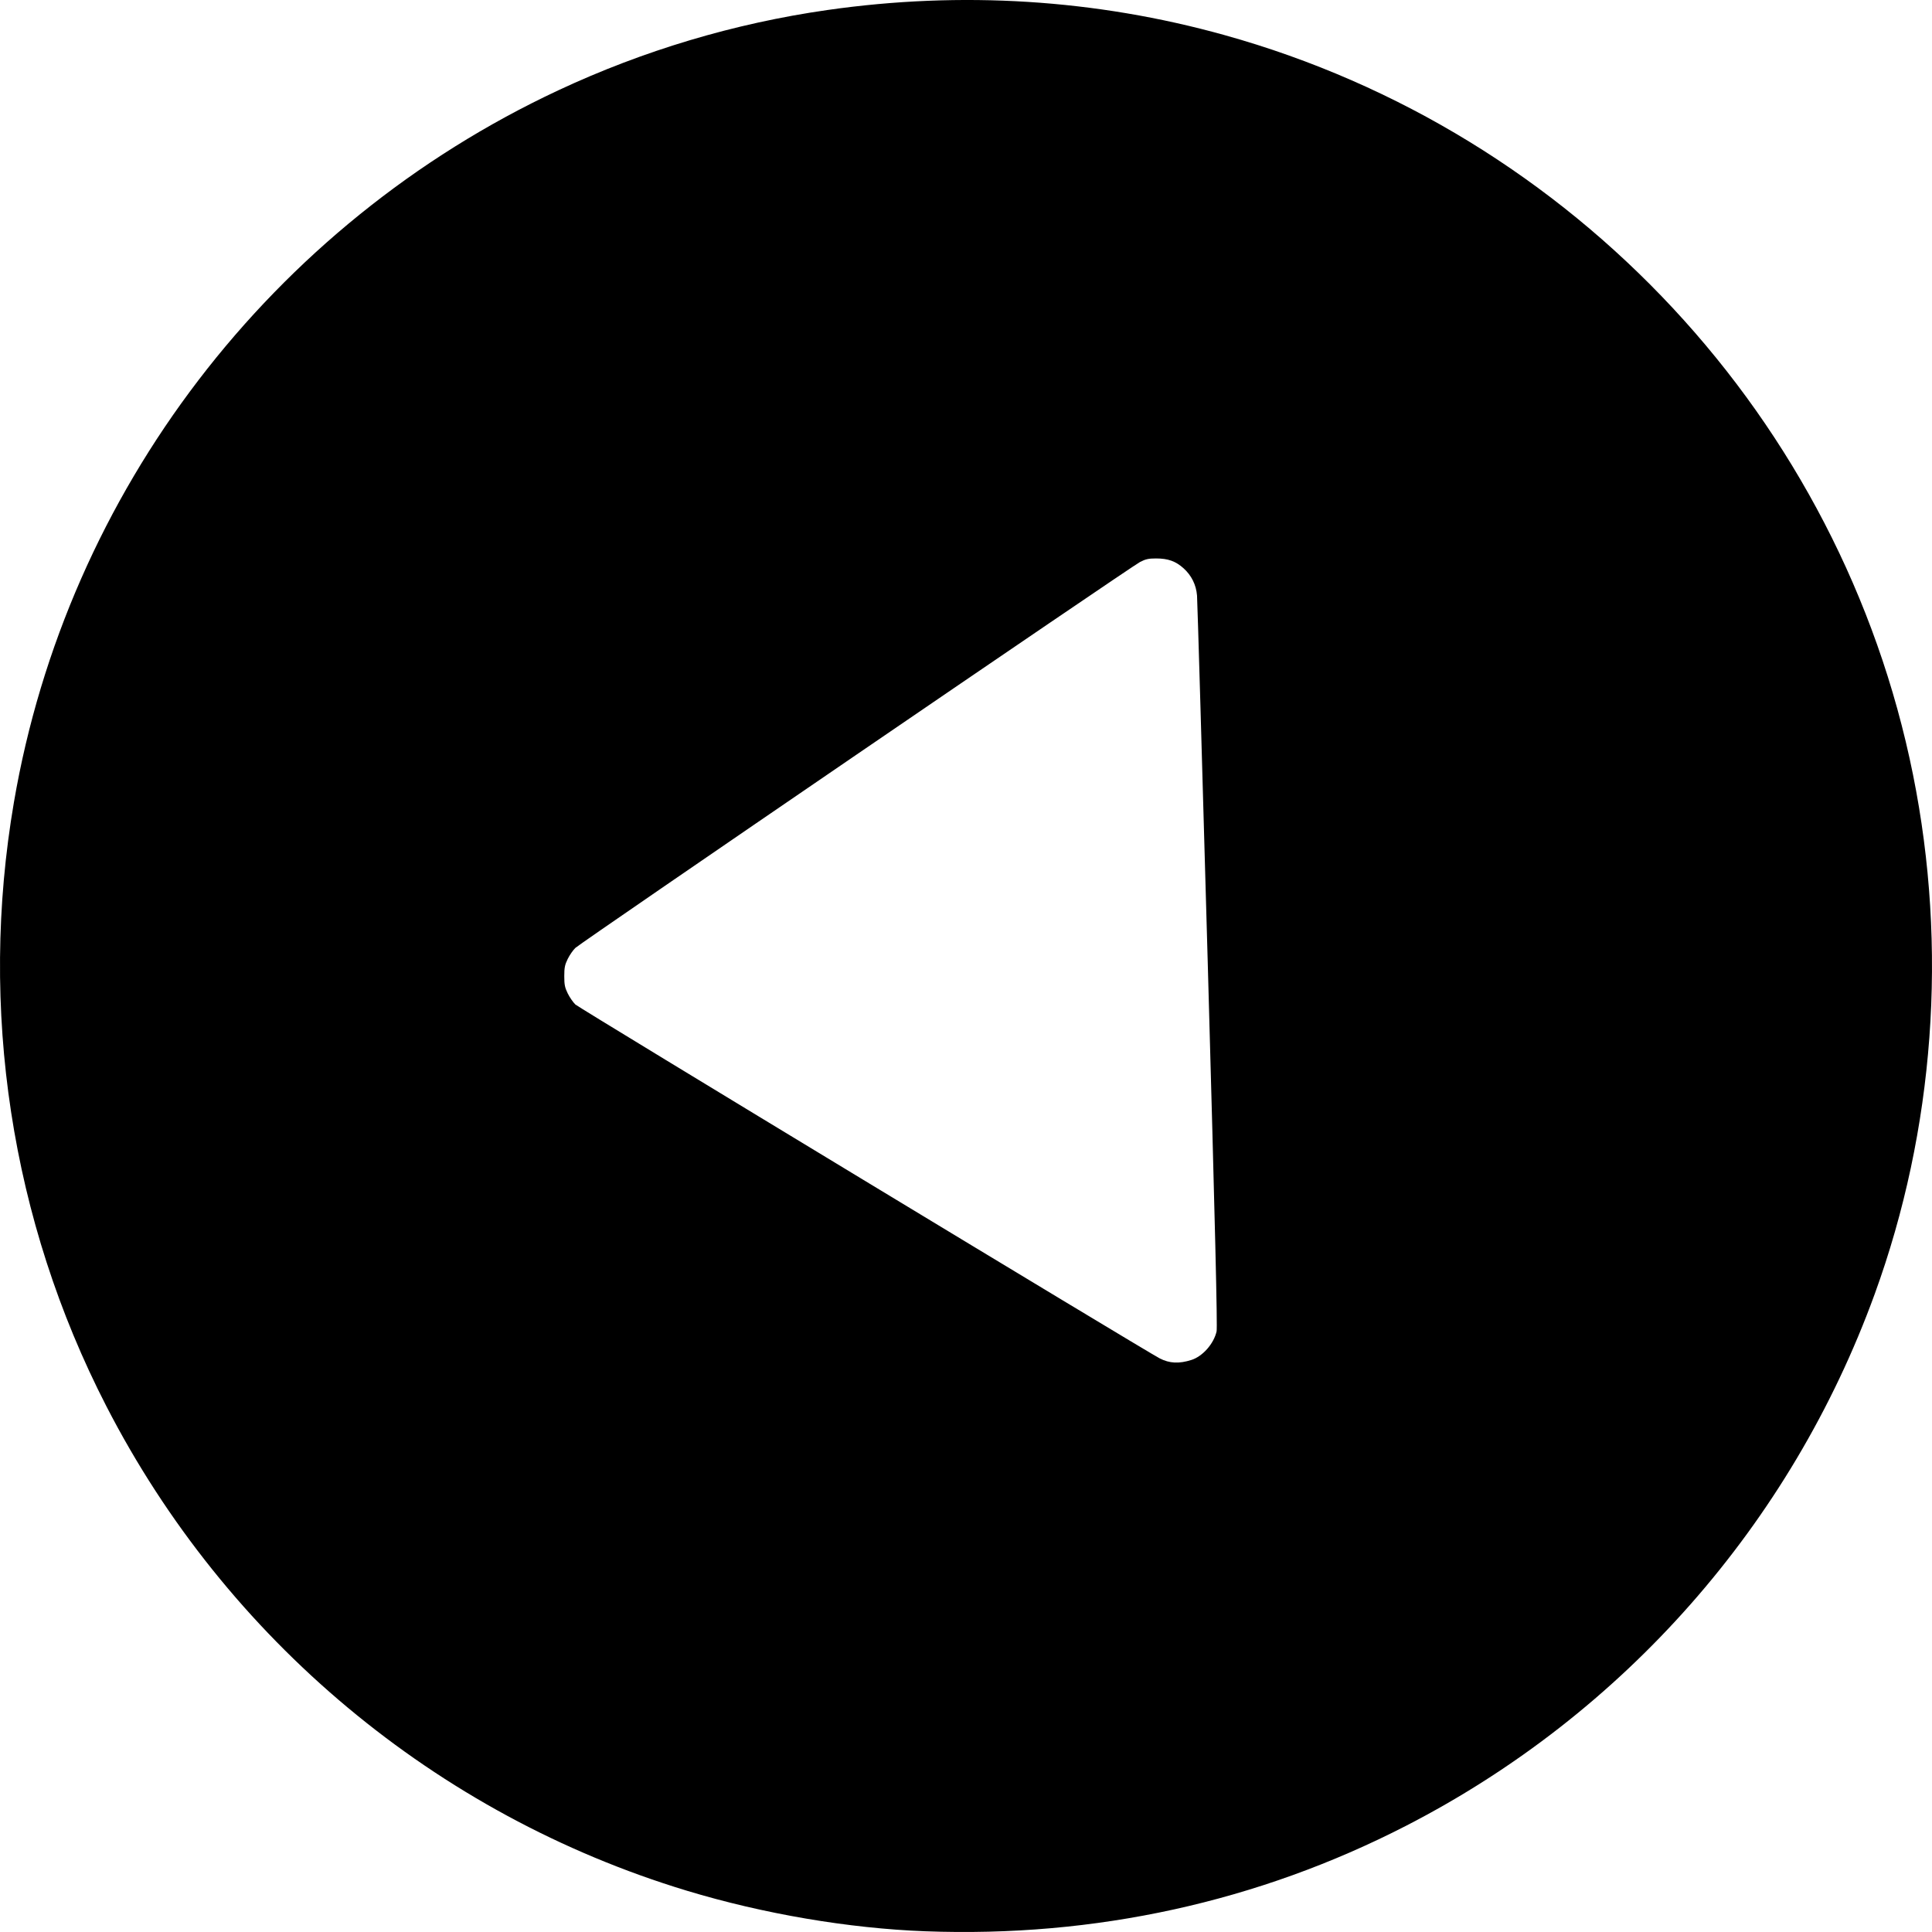
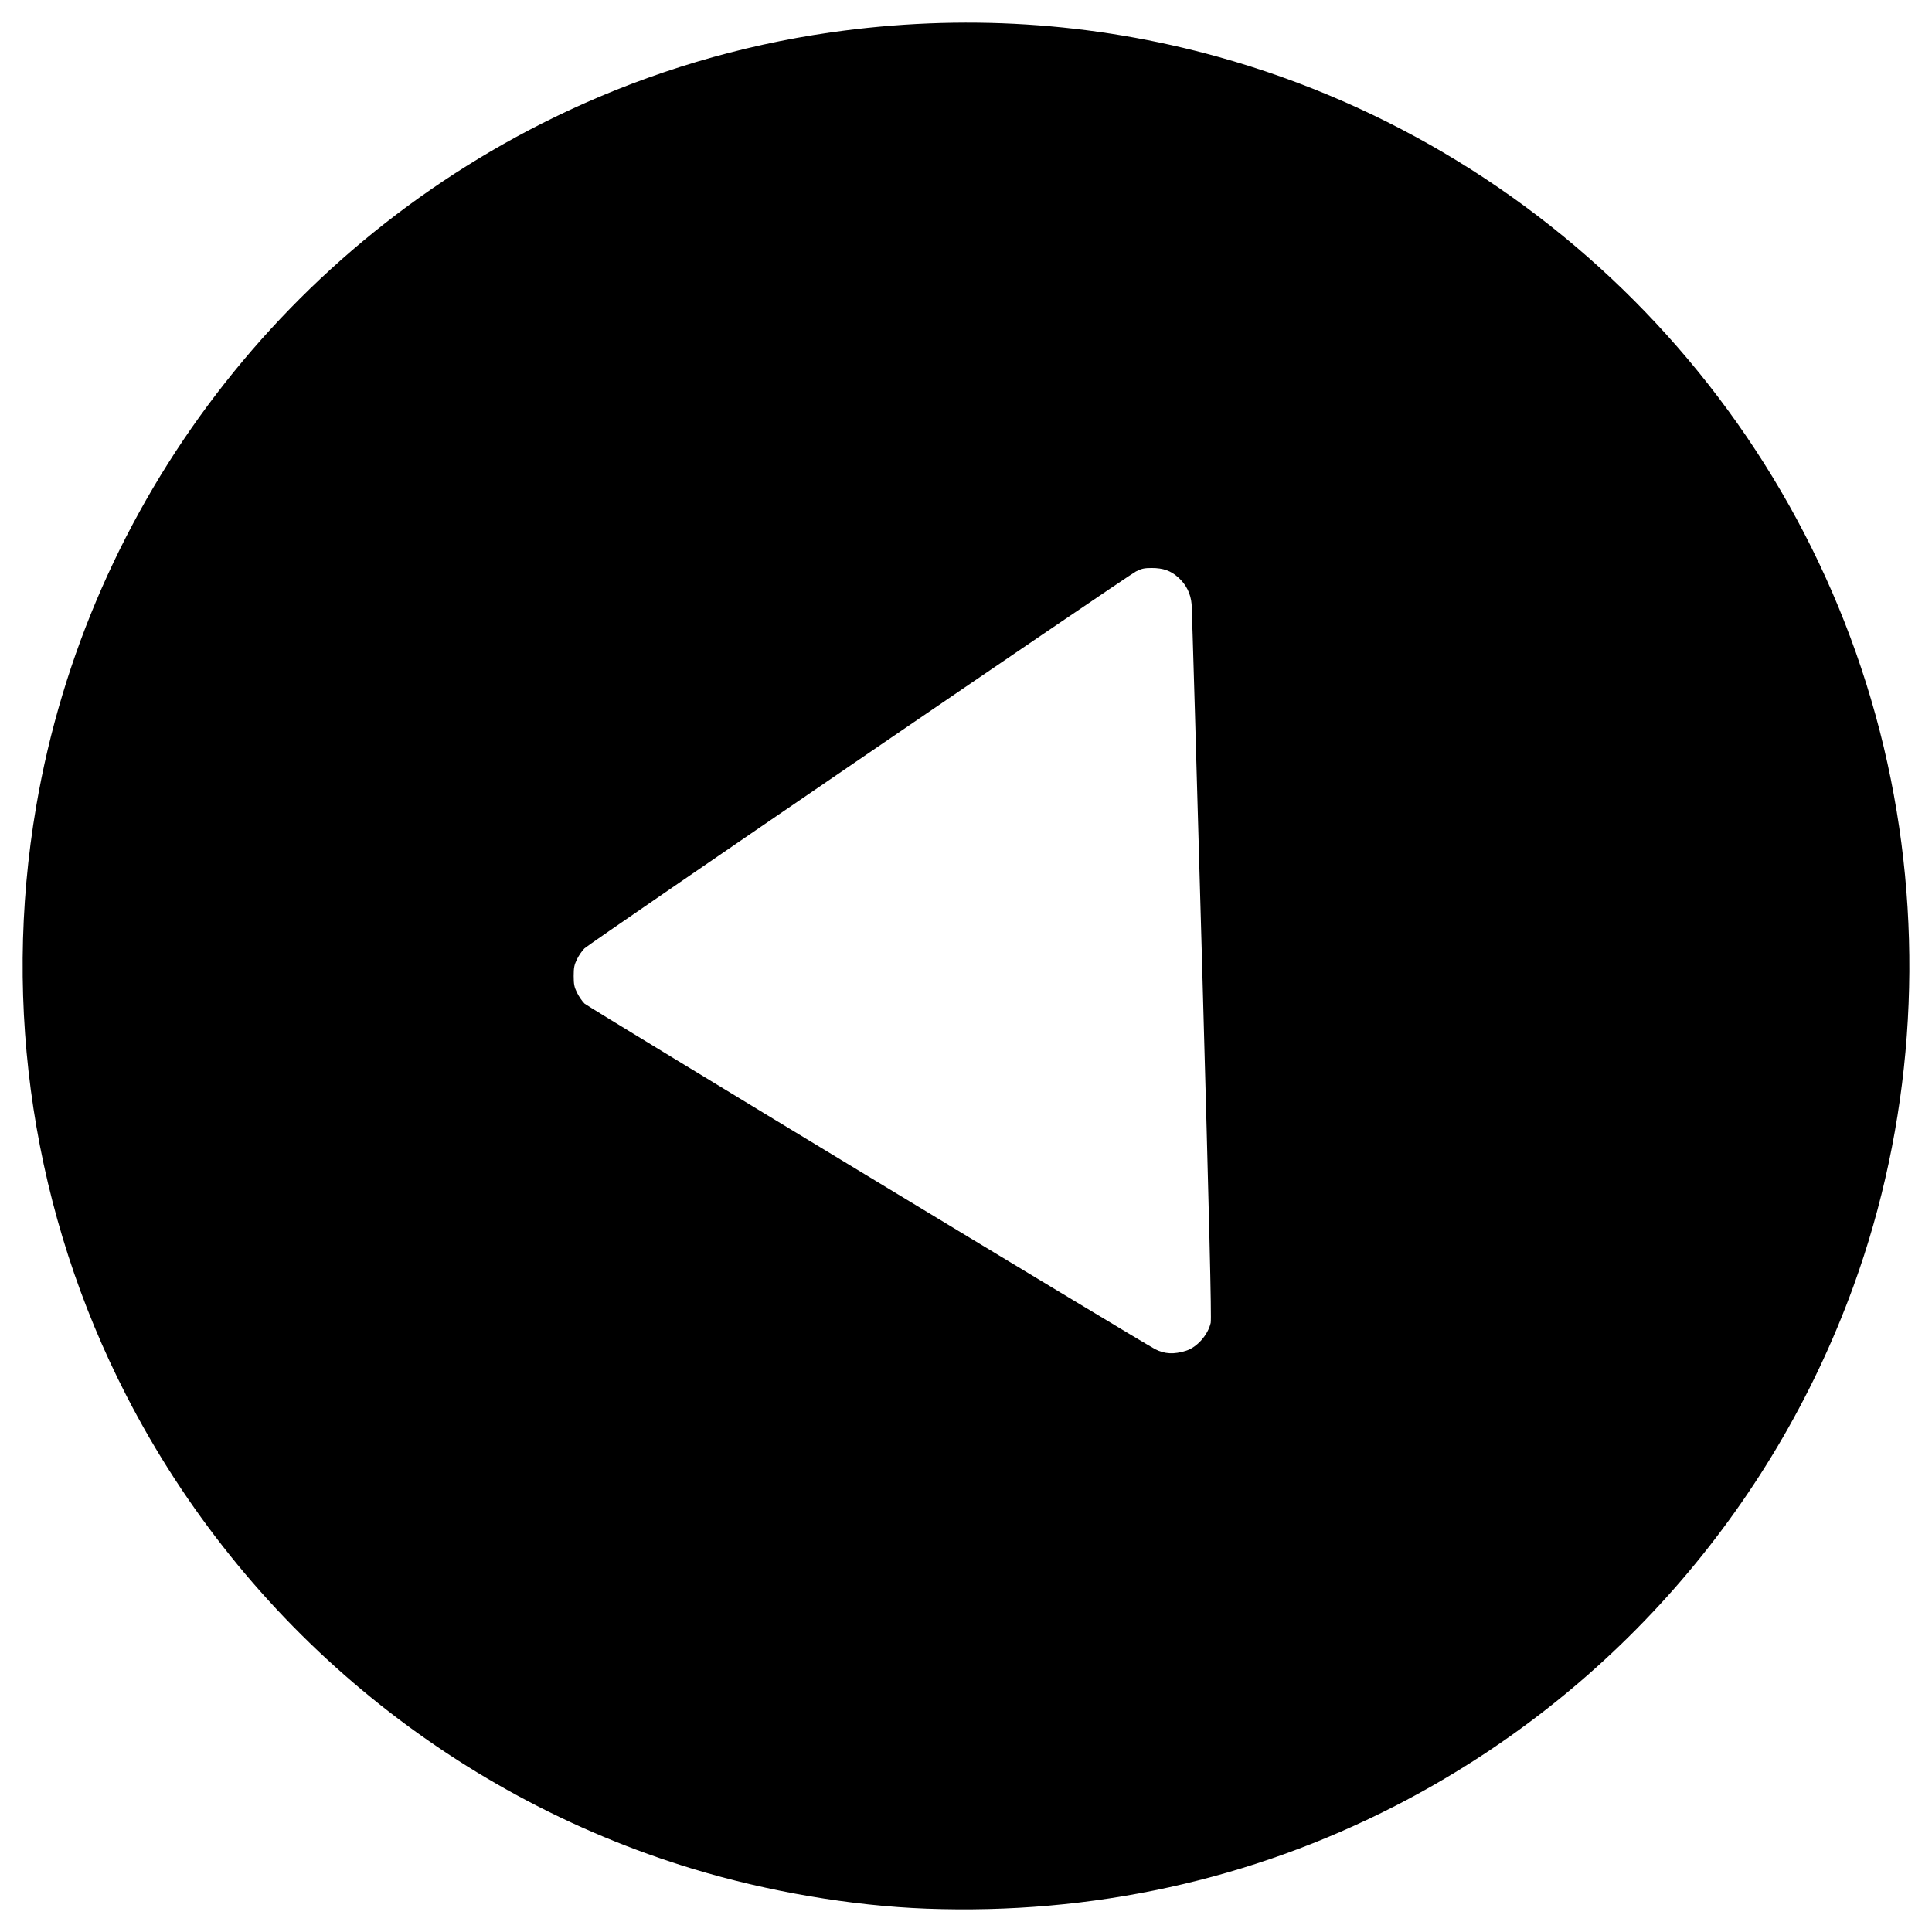
<svg xmlns="http://www.w3.org/2000/svg" viewBox="0 0 512 512">
-   <path d="M 245.2,511.809 C 224.934,511.049 202.269,507.191 181.989,501.048 115.602,480.94 59.978,434.497 28.162,372.611 2.909,323.491 -5.679,267.339 3.689,212.606 17.772,130.328 71.931,59.497 147.952,23.936 170.532,13.373 194.617,6.185 219.239,2.659 c 35.598,-5.097 71.136,-2.858 105.228,6.629 92.639,25.779 163.551,101.938 182.499,196.001 9.245,45.897 5.693,94.078 -10.146,137.633 -22.163,60.944 -66.517,111.276 -124.184,140.922 -39.244,20.175 -82.425,29.65 -127.436,27.964 z M 315.736,360.401 c 2.981,-0.948 5.928,-4.289 6.672,-7.564 0.252,-1.109 -0.379,-27.455 -2.328,-97.182 -1.47,-52.613 -2.755,-96.642 -2.855,-97.841 -0.238,-2.85 -1.466,-5.324 -3.594,-7.237 -2.066,-1.857 -4.104,-2.582 -7.261,-2.582 -1.99,0 -2.756,0.169 -4.25,0.937 -2.355,1.212 -148.169,100.869 -149.639,102.272 -0.612,0.584 -1.525,1.9 -2.028,2.925 -0.763,1.554 -0.915,2.312 -0.915,4.568 0,2.256 0.152,3.013 0.915,4.568 0.503,1.025 1.416,2.348 2.028,2.939 0.944,0.912 151.124,91.861 154.863,93.785 2.583,1.329 5.117,1.453 8.392,0.412 z" />
+   <path d="M 245.453,505.813 C 225.662,505.072 203.528,501.304 183.723,495.305 118.892,475.668 64.572,430.314 33.502,369.878 8.841,321.909 0.454,267.074 9.602,213.623 23.355,133.273 76.245,64.103 150.484,29.375 c 22.051,-10.315 45.571,-17.335 69.616,-20.777 34.764,-4.977 69.469,-2.791 102.762,6.474 90.467,25.175 159.718,99.549 178.222,191.407 9.029,44.821 5.56,91.873 -9.908,134.407 -21.644,59.516 -64.958,108.668 -121.274,137.619 -38.324,19.702 -80.493,28.955 -124.45,27.308 z m 68.883,-147.859 c 2.911,-0.926 5.789,-4.189 6.515,-7.387 0.246,-1.083 -0.37,-26.812 -2.273,-94.904 -1.436,-51.38 -2.69,-94.377 -2.788,-95.548 -0.232,-2.784 -1.432,-5.199 -3.51,-7.067 -2.017,-1.814 -4.008,-2.522 -7.091,-2.522 -1.943,0 -2.691,0.165 -4.15,0.915 -2.3,1.183 -144.696,98.505 -146.132,99.875 -0.598,0.57 -1.489,1.856 -1.981,2.857 -0.745,1.518 -0.894,2.258 -0.894,4.46 0,2.203 0.148,2.943 0.894,4.46 0.492,1.001 1.383,2.293 1.981,2.871 0.922,0.891 147.582,89.708 151.233,91.587 2.523,1.298 4.997,1.419 8.195,0.402 z" />
</svg>
